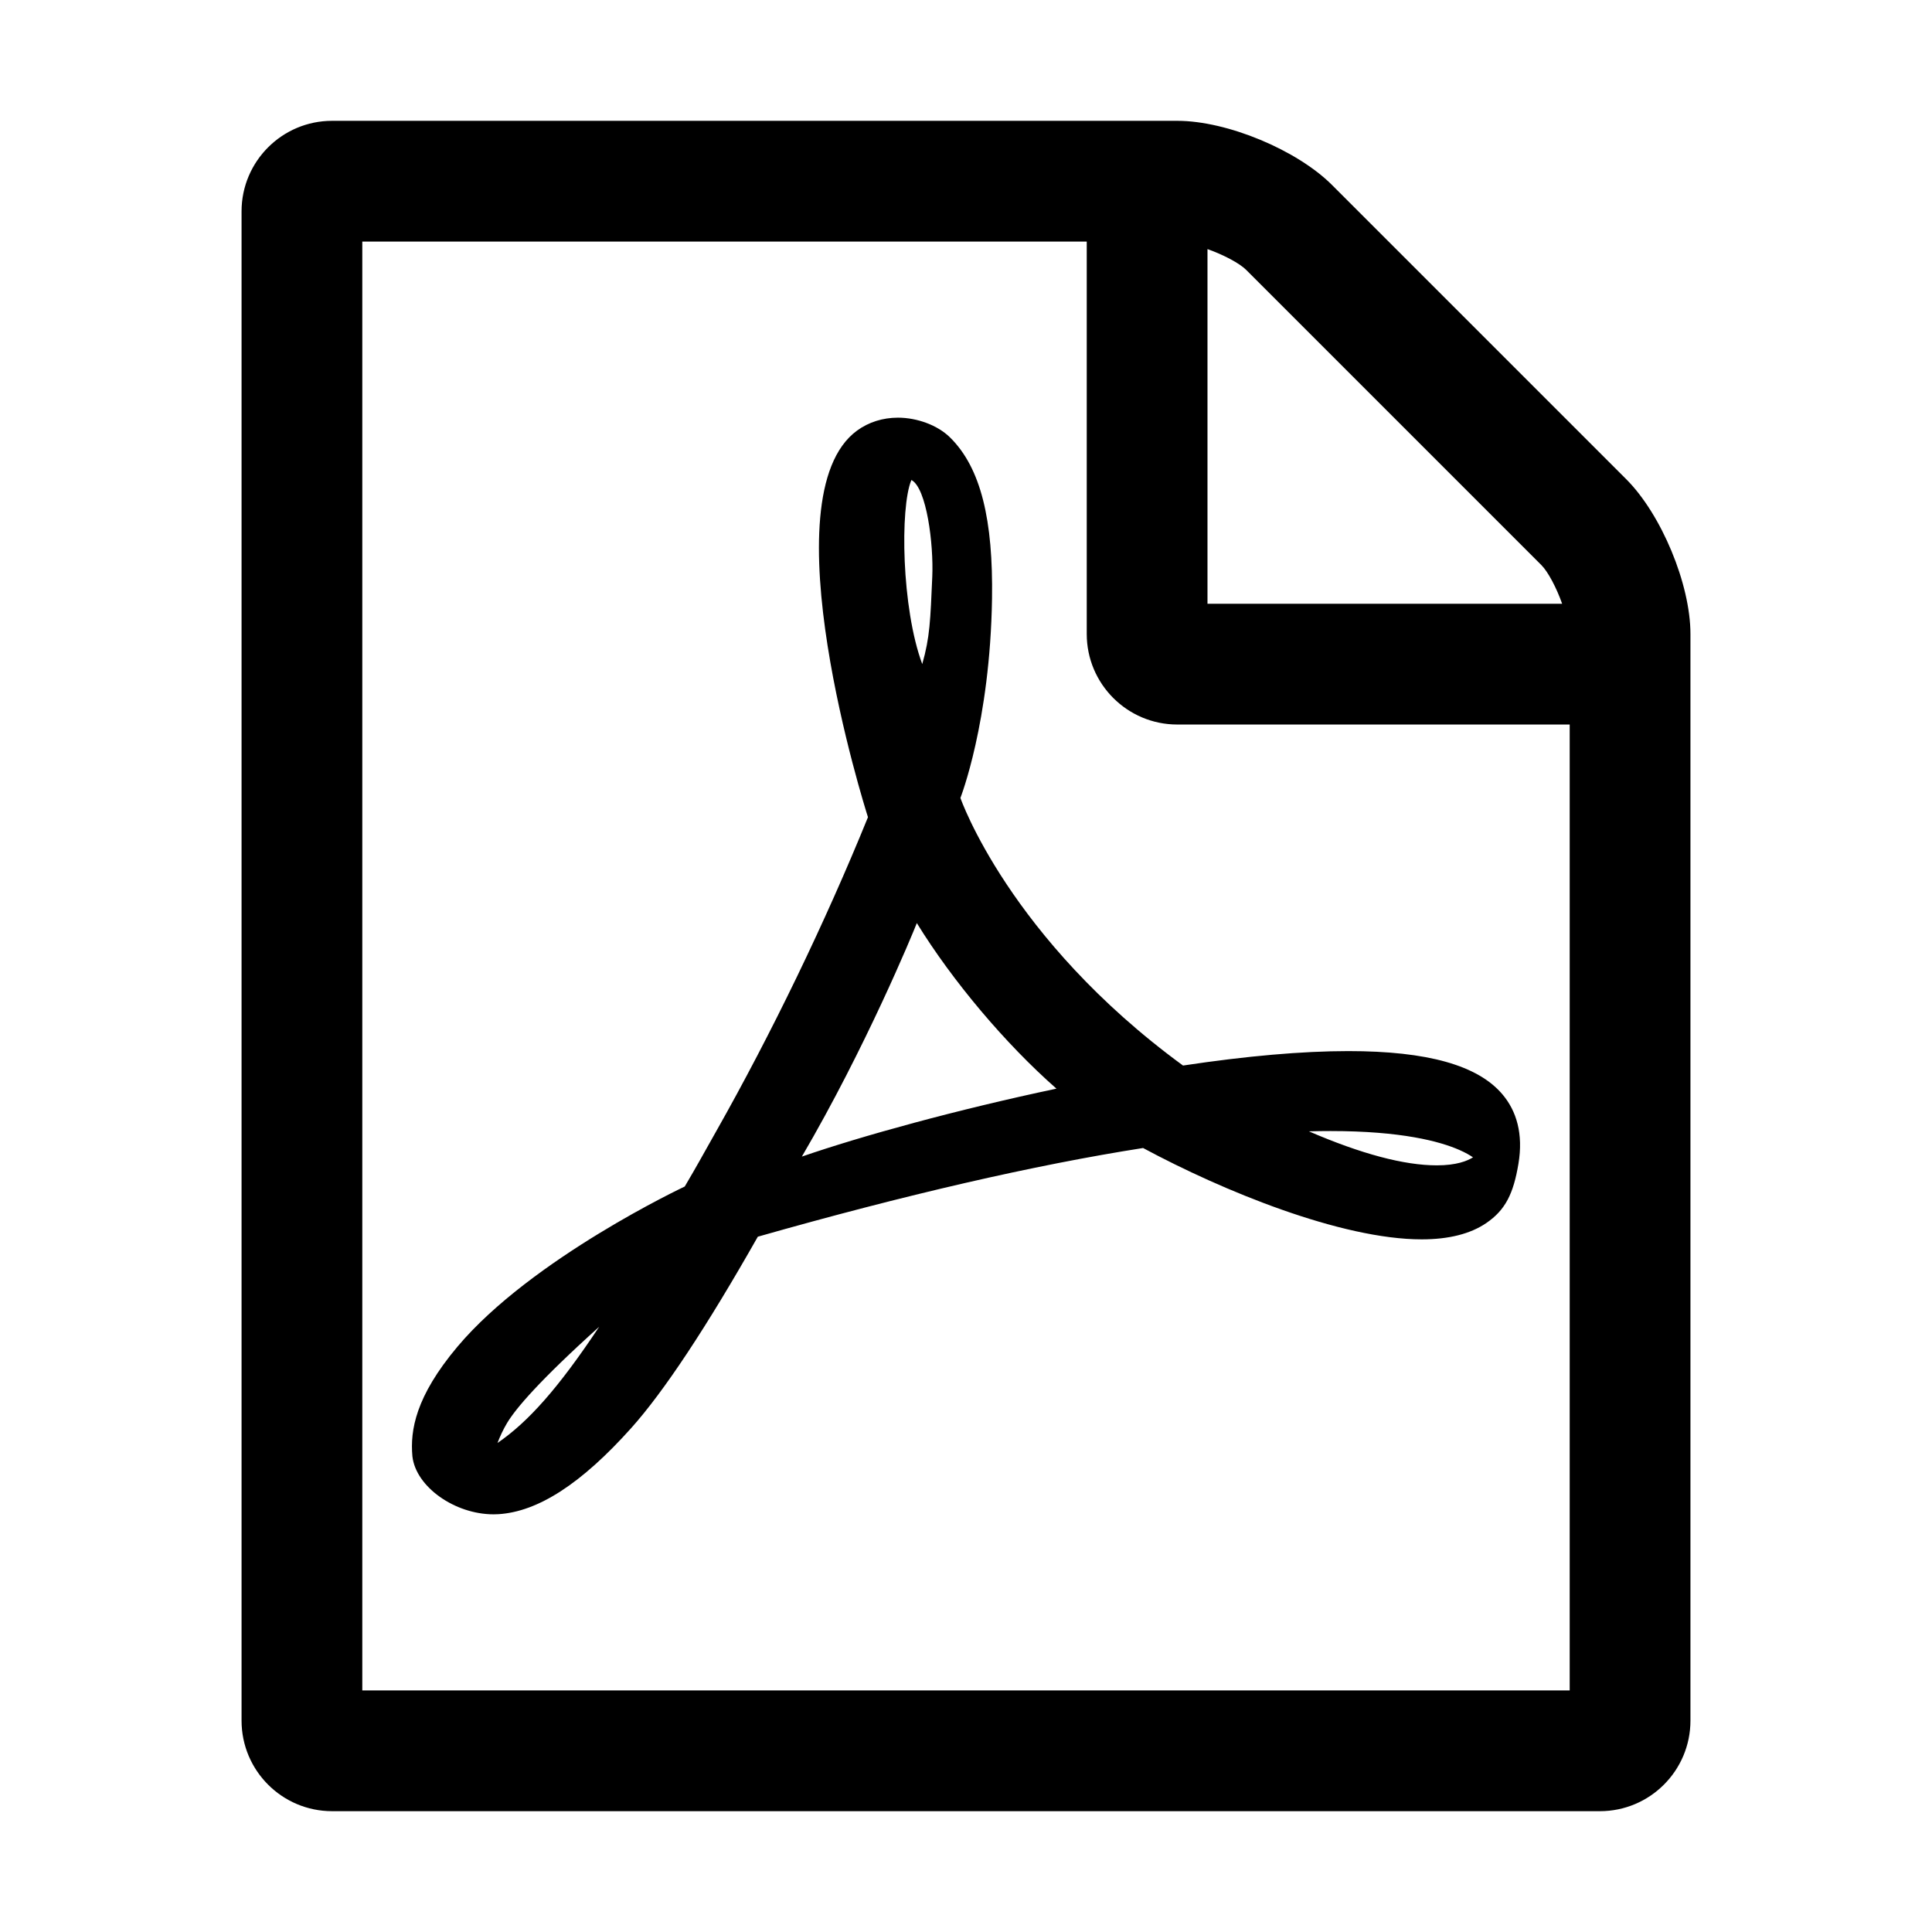
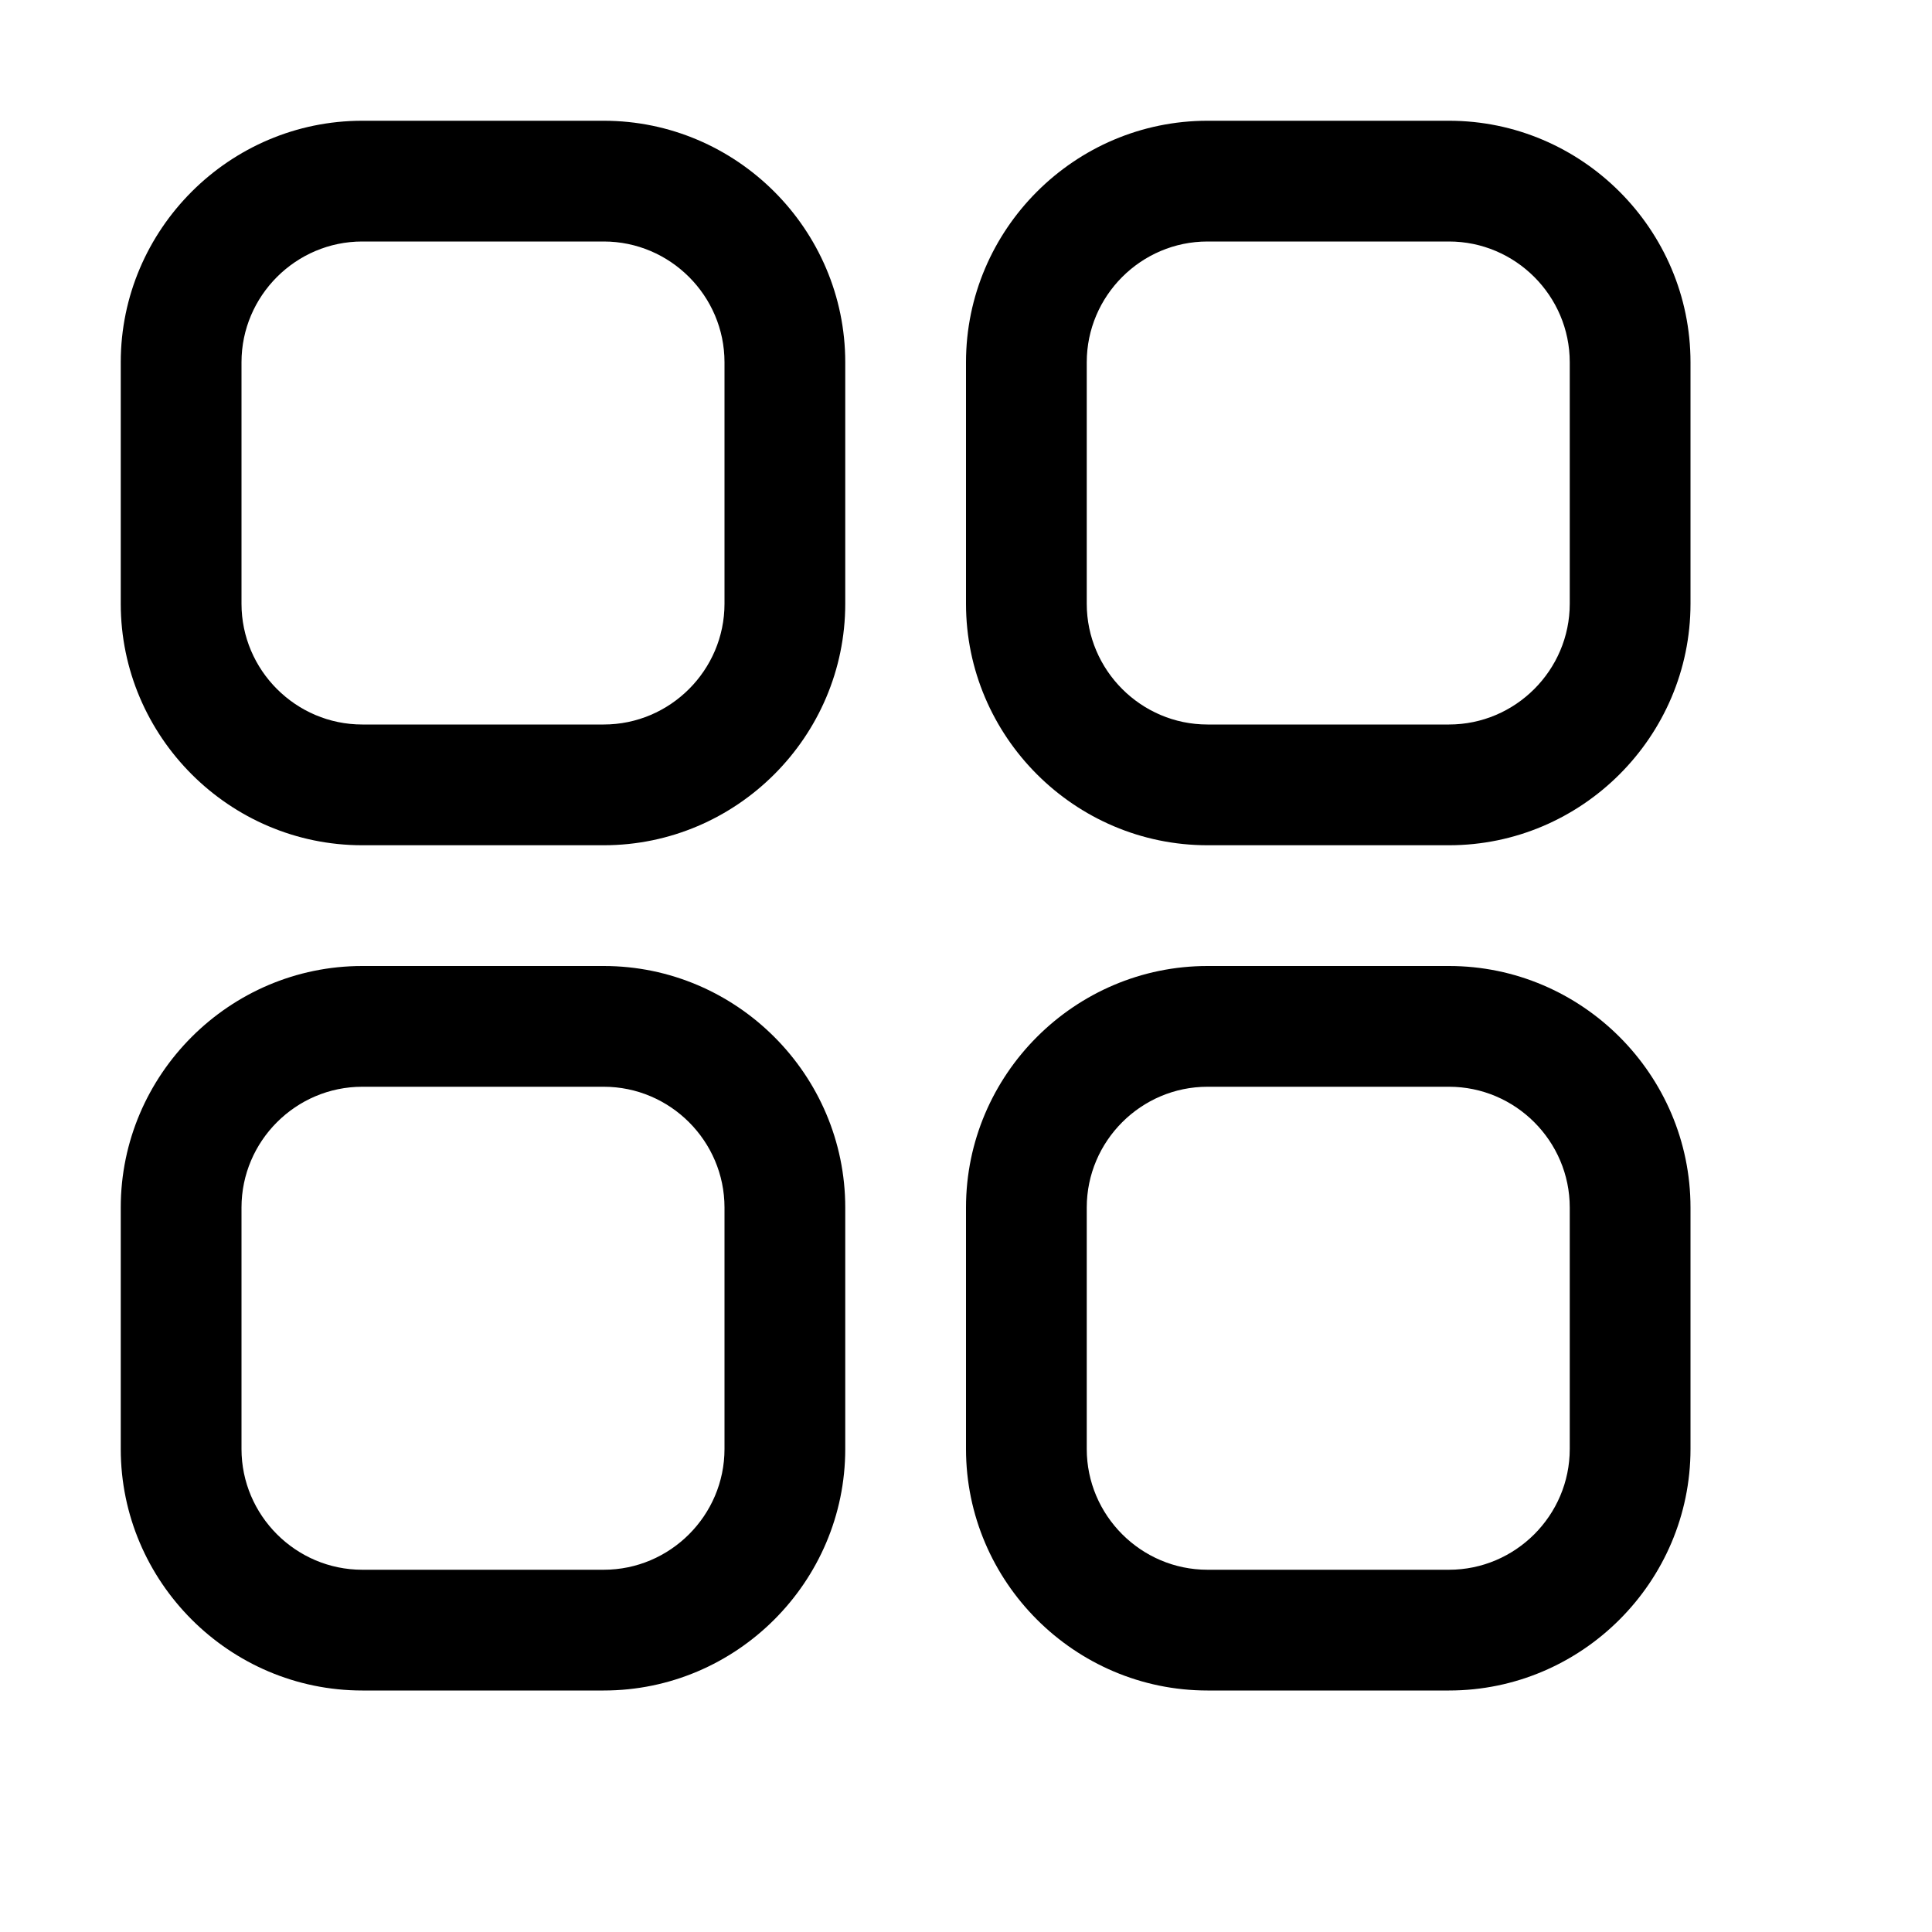
- <svg xmlns="http://www.w3.org/2000/svg" t="1574758889698" class="icon" viewBox="0 0 1024 1024" version="1.1" p-id="3856" width="64" height="64">
+ <svg xmlns="http://www.w3.org/2000/svg" t="1586512336157" class="icon" viewBox="0 0 1024 1024" version="1.1" p-id="3583" width="200" height="200">
  <defs>
    <style type="text/css" />
  </defs>
-   <path d="M895.969 336.015l0 575.953c0 26.497-21.498 47.995-47.998 47.995L176.028 959.963c-26.498 0-47.996-21.498-47.996-47.995L128.032 112.033c0-26.498 21.499-47.996 47.996-47.996L623.99 64.037c26.498 0 63.494 15.499 81.994 33.997l155.986 155.987C880.469 272.52 895.969 309.517 895.969 336.015zM831.973 384.011 623.99 384.011c-26.498 0-47.996-21.499-47.996-47.996L575.994 128.032 192.026 128.032l0 767.936 639.946 0L831.972 384.011zM639.99 320.016l187.984 0c-3-8.5-7.5-16.999-11-20.499L660.488 143.03c-3.5-3.5-12-7.999-20.498-10.999L639.99 320.016z" p-id="3857" />
-   <path d="M796.394 580.111c-13.039-15.483-39.777-23.011-81.741-23.011-24.393 0-53.857 2.575-87.626 7.658-92.235-67.438-117.988-141.834-117.988-141.834s15.753-40.104 16.753-105.604c0.632-41.405-5.78-69.335-22.346-85.562-6.439-6.308-17.241-10.383-27.519-10.383-8.021 0-15.532 2.356-21.687 6.86-47.949 35.085 4.401 200.485 5.802 204.892-22.627 55.688-51.132 114.686-80.47 166.526-9.532 16.844-8.603 15.526-16.64 29.223 0 0-81.141 38.112-120.498 84.923-22.238 26.449-25.049 44.306-23.868 57.914l0.03 0.297c1.874 16.023 22.387 30.616 43.039 30.616 0.856 0 1.719-0.026 2.563-0.078 20.989-1.295 43.989-16.209 70.314-45.594 17.376-19.398 39.958-53.526 67.147-101.475 78.009-22.19 146.661-37.995 204.195-47.01 42.19 22.706 104.963 48.419 147.693 48.419 14.334 0 25.864-2.922 34.271-8.685 10.059-6.893 14.33-15.481 16.985-31.383S803.762 588.859 796.394 580.111zM705.261 599.473c37.504 0 57.811 5.453 68.241 10.027 3.218 1.411 5.558 2.771 7.218 3.909-2.939 1.879-8.721 4.25-19.171 4.25-17.327 0-40.069-6.051-67.808-18.022C697.687 599.527 701.528 599.473 705.261 599.473zM482.992 254.571c0.026-0.049 0.055-0.101 0.088-0.154 8.045 4.236 11.799 33.986 11.045 51.236-1.012 23.149-1.252 32.094-5.316 46.316C477.791 322.32 477.01 269.024 482.992 254.571zM485.935 489.25c18.918 30.724 46.975 63.999 74.007 87.758-52.76 11.15-103.416 25.127-134.937 36.006C458.791 555.32 483.716 494.969 485.935 489.25zM268.785 754.176c4.578-7.625 17.084-22.398 48.8-50.966-21.74 32.696-37.708 50.501-53.91 61.605C265.017 761.314 266.705 757.642 268.785 754.176z" p-id="3858" />
+   <path d="M320 512 192 512c-70.4 0-128 57.6-128 128l0 128c0 70.4 57.6 128 128 128l128 0c70.4 0 128-57.6 128-128l0-128C448 569.6 390.4 512 320 512zM384 768c0 35.2-28.8 64-64 64L192 832c-35.2 0-64-28.8-64-64l0-128c0-35.2 28.8-64 64-64l128 0c35.2 0 64 28.8 64 64L384 768zM768 64l-128 0C569.6 64 512 121.6 512 192l0 128c0 70.4 57.6 128 128 128l128 0c70.4 0 128-57.6 128-128L896 192C896 121.6 838.4 64 768 64zM832 320c0 35.2-28.8 64-64 64l-128 0C604.8 384 576 355.2 576 320L576 192c0-35.2 28.8-64 64-64l128 0c35.2 0 64 28.8 64 64L832 320zM768 512l-128 0c-70.4 0-128 57.6-128 128l0 128c0 70.4 57.6 128 128 128l128 0c70.4 0 128-57.6 128-128l0-128C896 569.6 838.4 512 768 512zM832 768c0 35.2-28.8 64-64 64l-128 0c-35.2 0-64-28.8-64-64l0-128c0-35.2 28.8-64 64-64l128 0c35.2 0 64 28.8 64 64L832 768zM320 64 192 64C121.6 64 64 121.6 64 192l0 128c0 70.4 57.6 128 128 128l128 0c70.4 0 128-57.6 128-128L448 192C448 121.6 390.4 64 320 64zM384 320c0 35.2-28.8 64-64 64L192 384C156.8 384 128 355.2 128 320L128 192c0-35.2 28.8-64 64-64l128 0c35.2 0 64 28.8 64 64L384 320z" p-id="3584" />
</svg>
